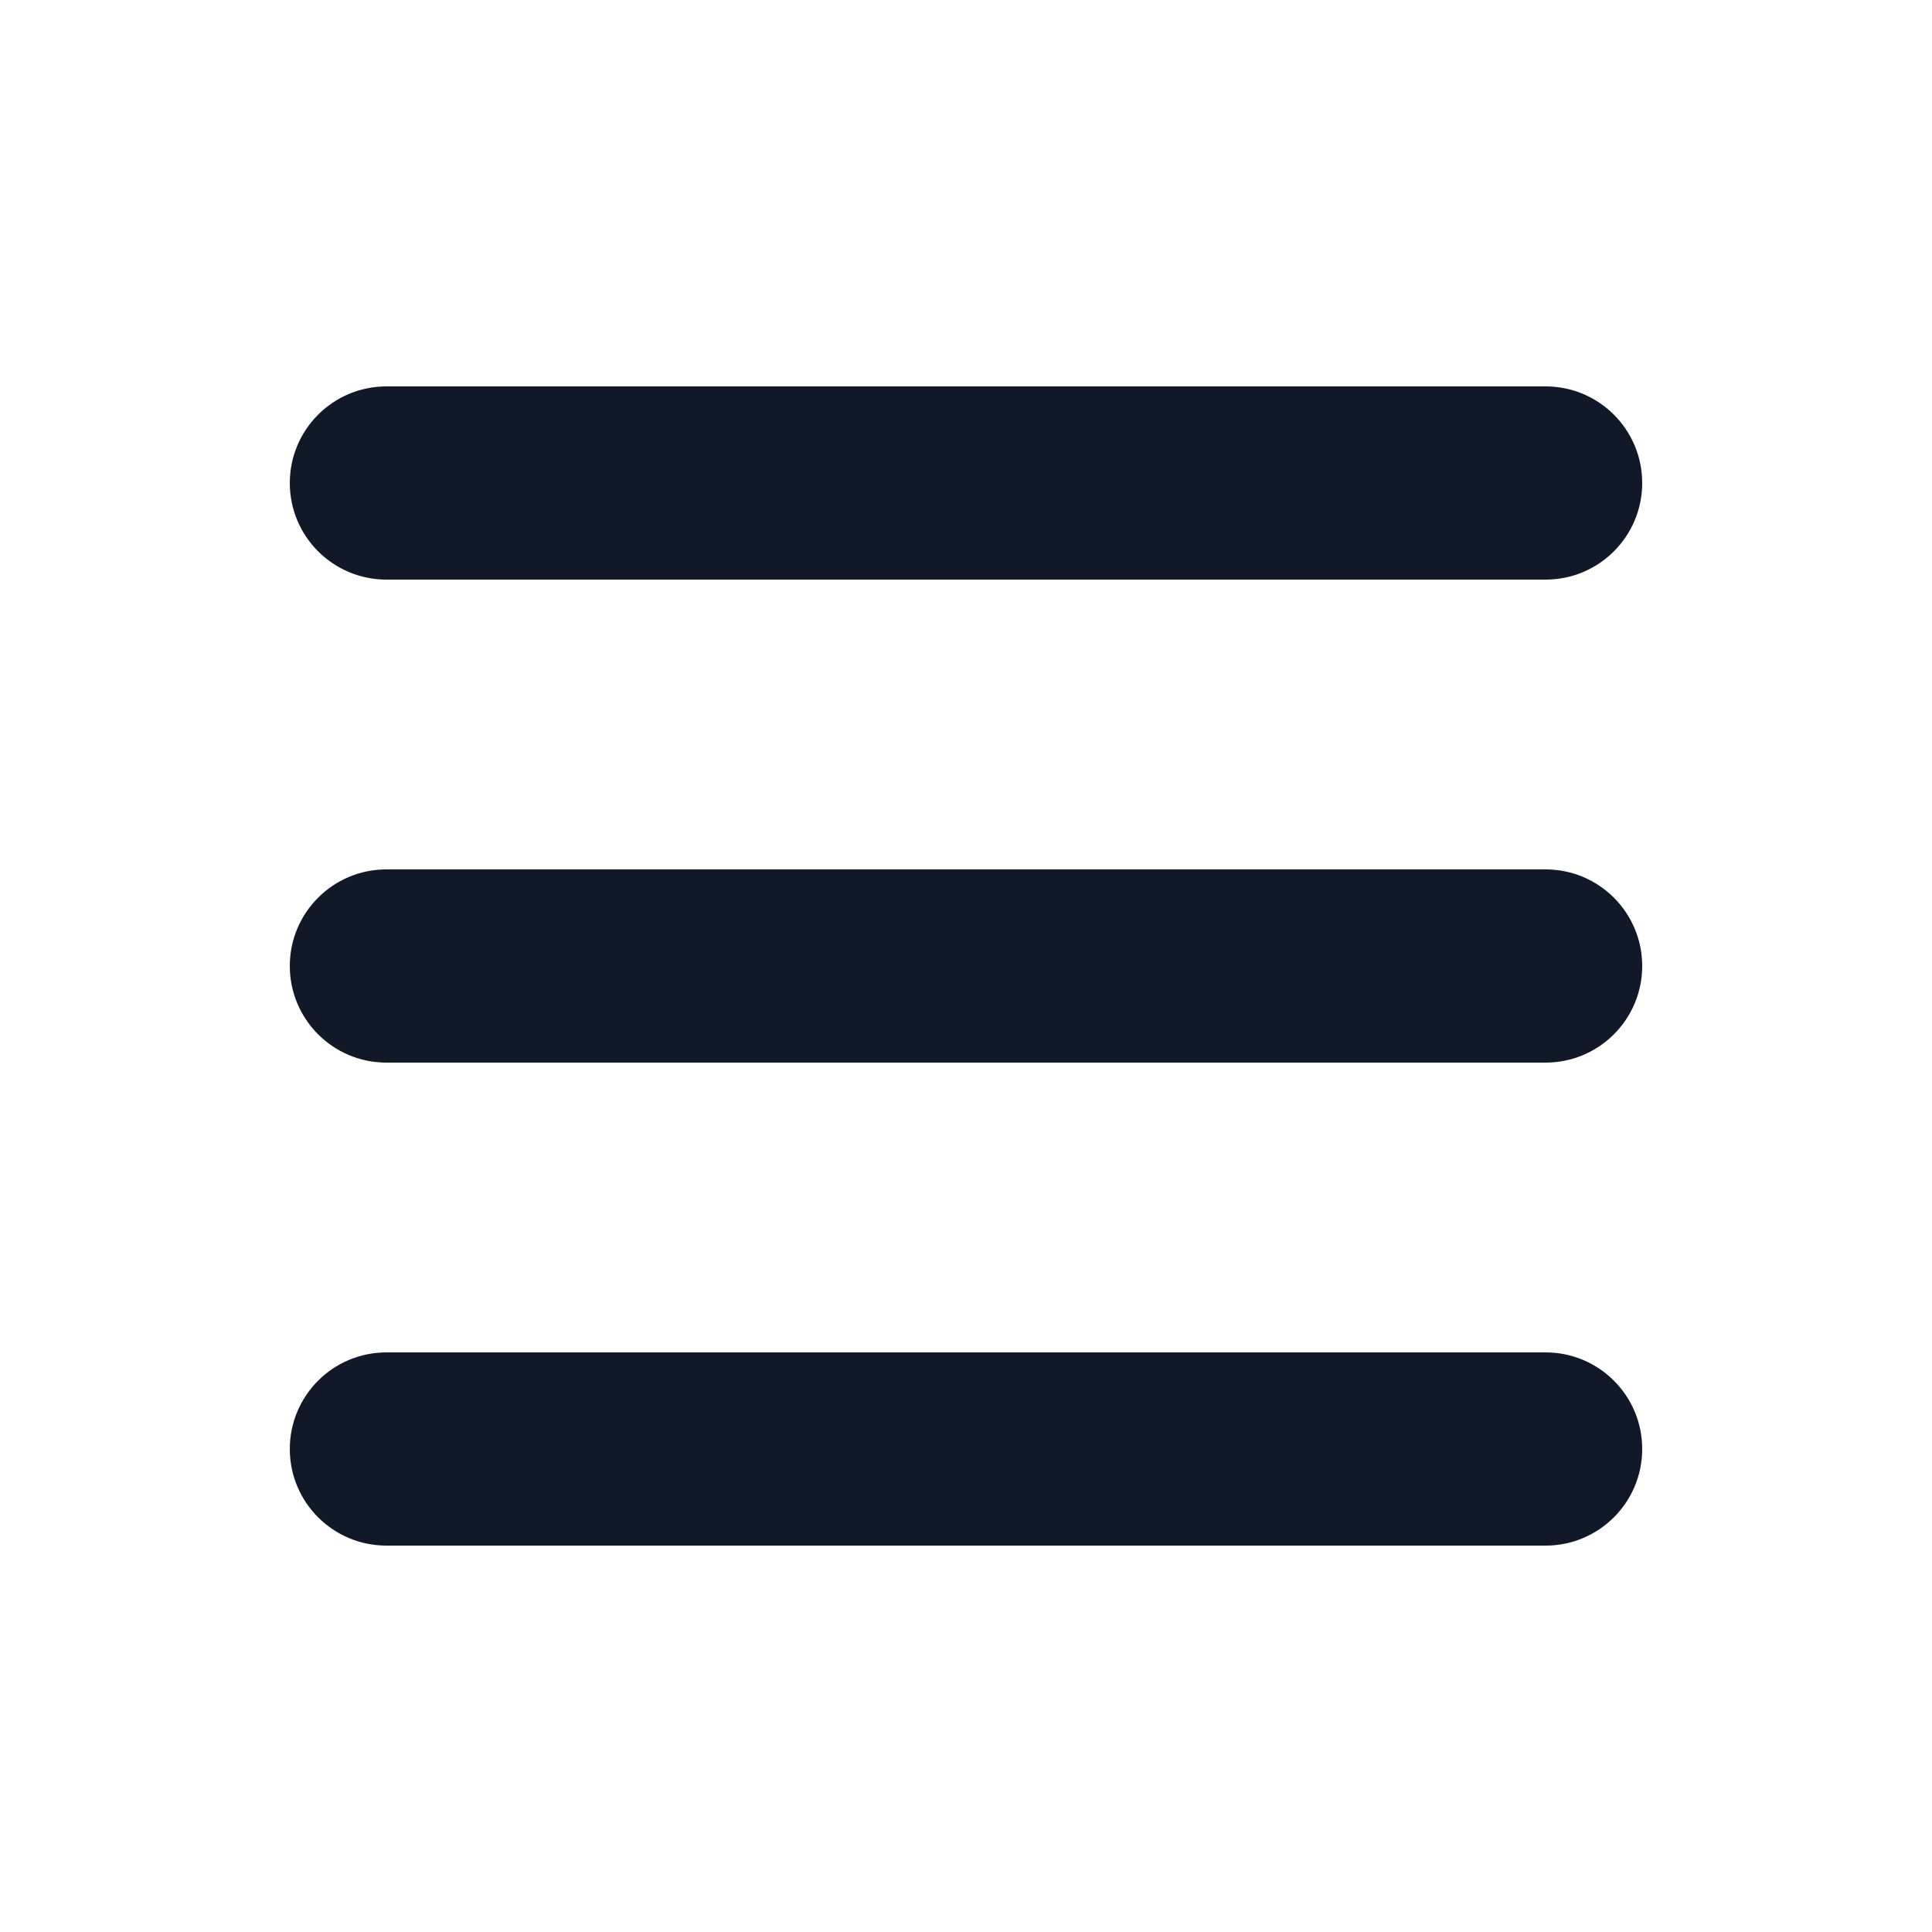
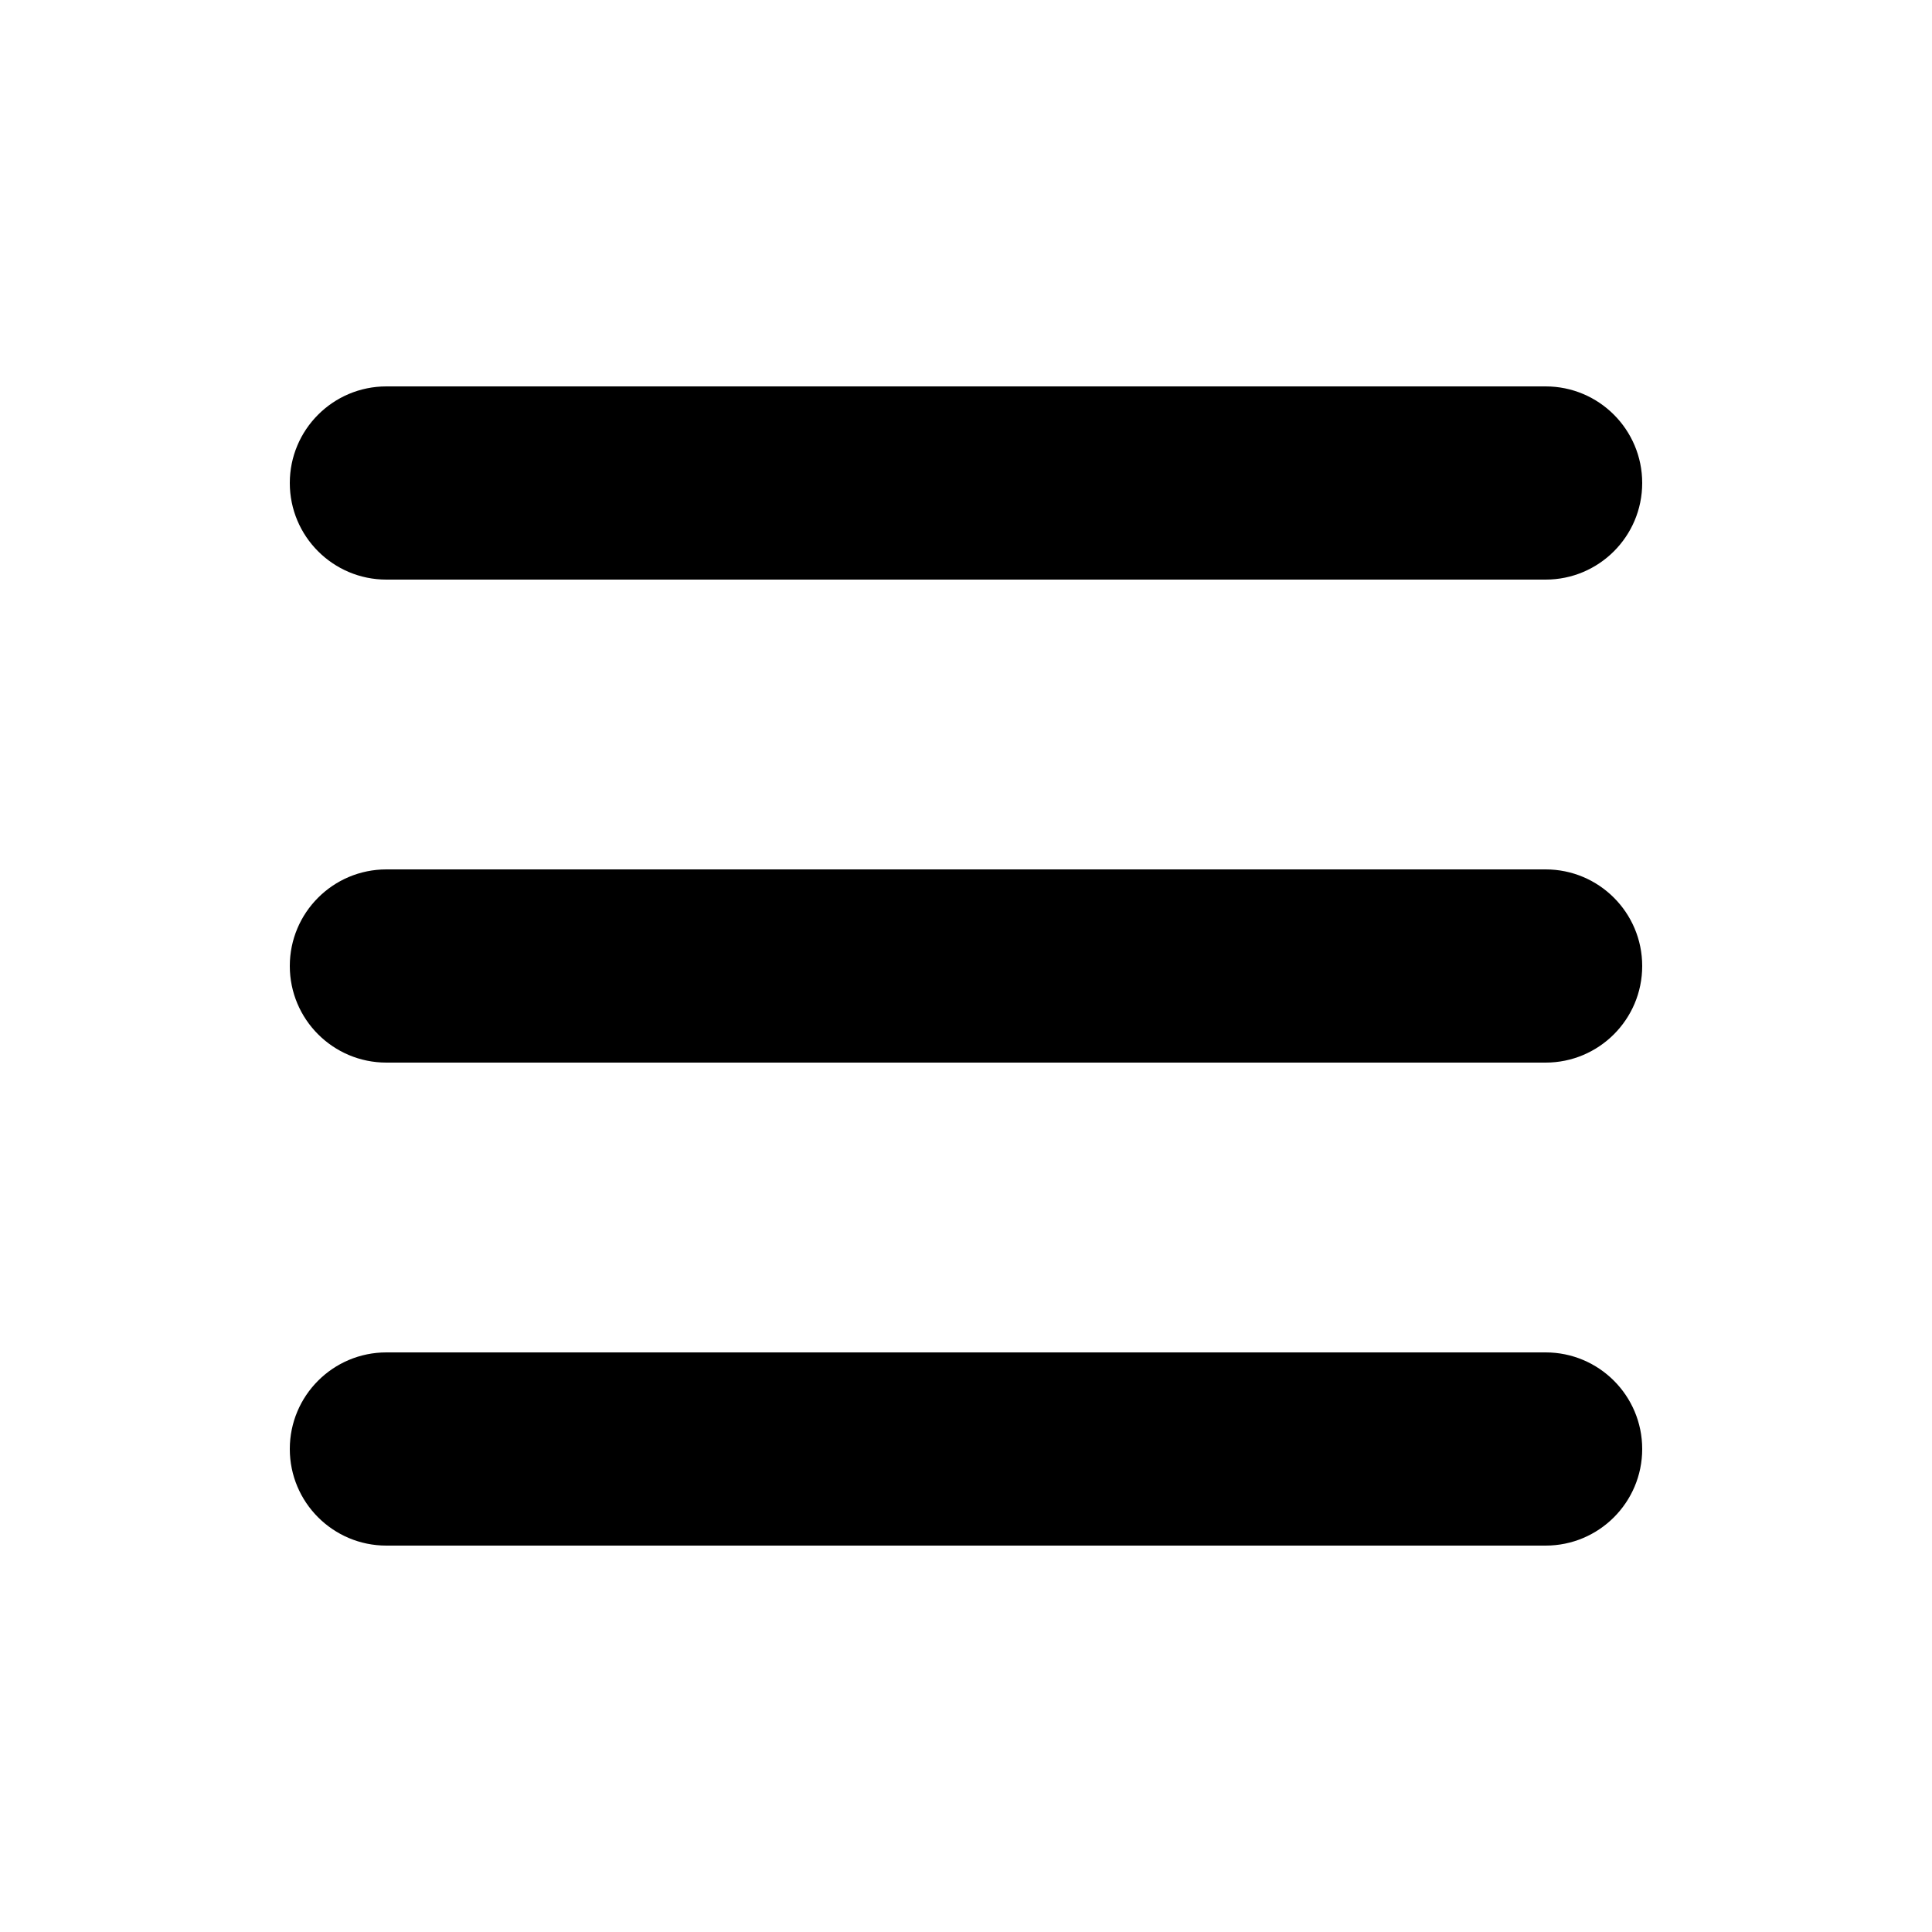
- <svg xmlns="http://www.w3.org/2000/svg" width="20" height="20" fill="none" viewBox="0 0 20 20">
-   <path fill="#111827" fill-rule="evenodd" d="M3 5a1 1 0 011-1h12a1 1 0 110 2H4a1 1 0 01-1-1zM3 10a1 1 0 011-1h12a1 1 0 110 2H4a1 1 0 01-1-1zM3 15a1 1 0 011-1h12a1 1 0 110 2H4a1 1 0 01-1-1z" clip-rule="evenodd" />
+ <svg xmlns="http://www.w3.org/2000/svg" fill="none" width="1em" height="1em" viewBox="0 0 20 20">
+   <path fill="currentColor" fill-rule="evenodd" d="M3 5a1 1 0 011-1h12a1 1 0 110 2H4a1 1 0 01-1-1zM3 10a1 1 0 011-1h12a1 1 0 110 2H4a1 1 0 01-1-1zM3 15a1 1 0 011-1h12a1 1 0 110 2H4a1 1 0 01-1-1z" clip-rule="evenodd" />
</svg>
